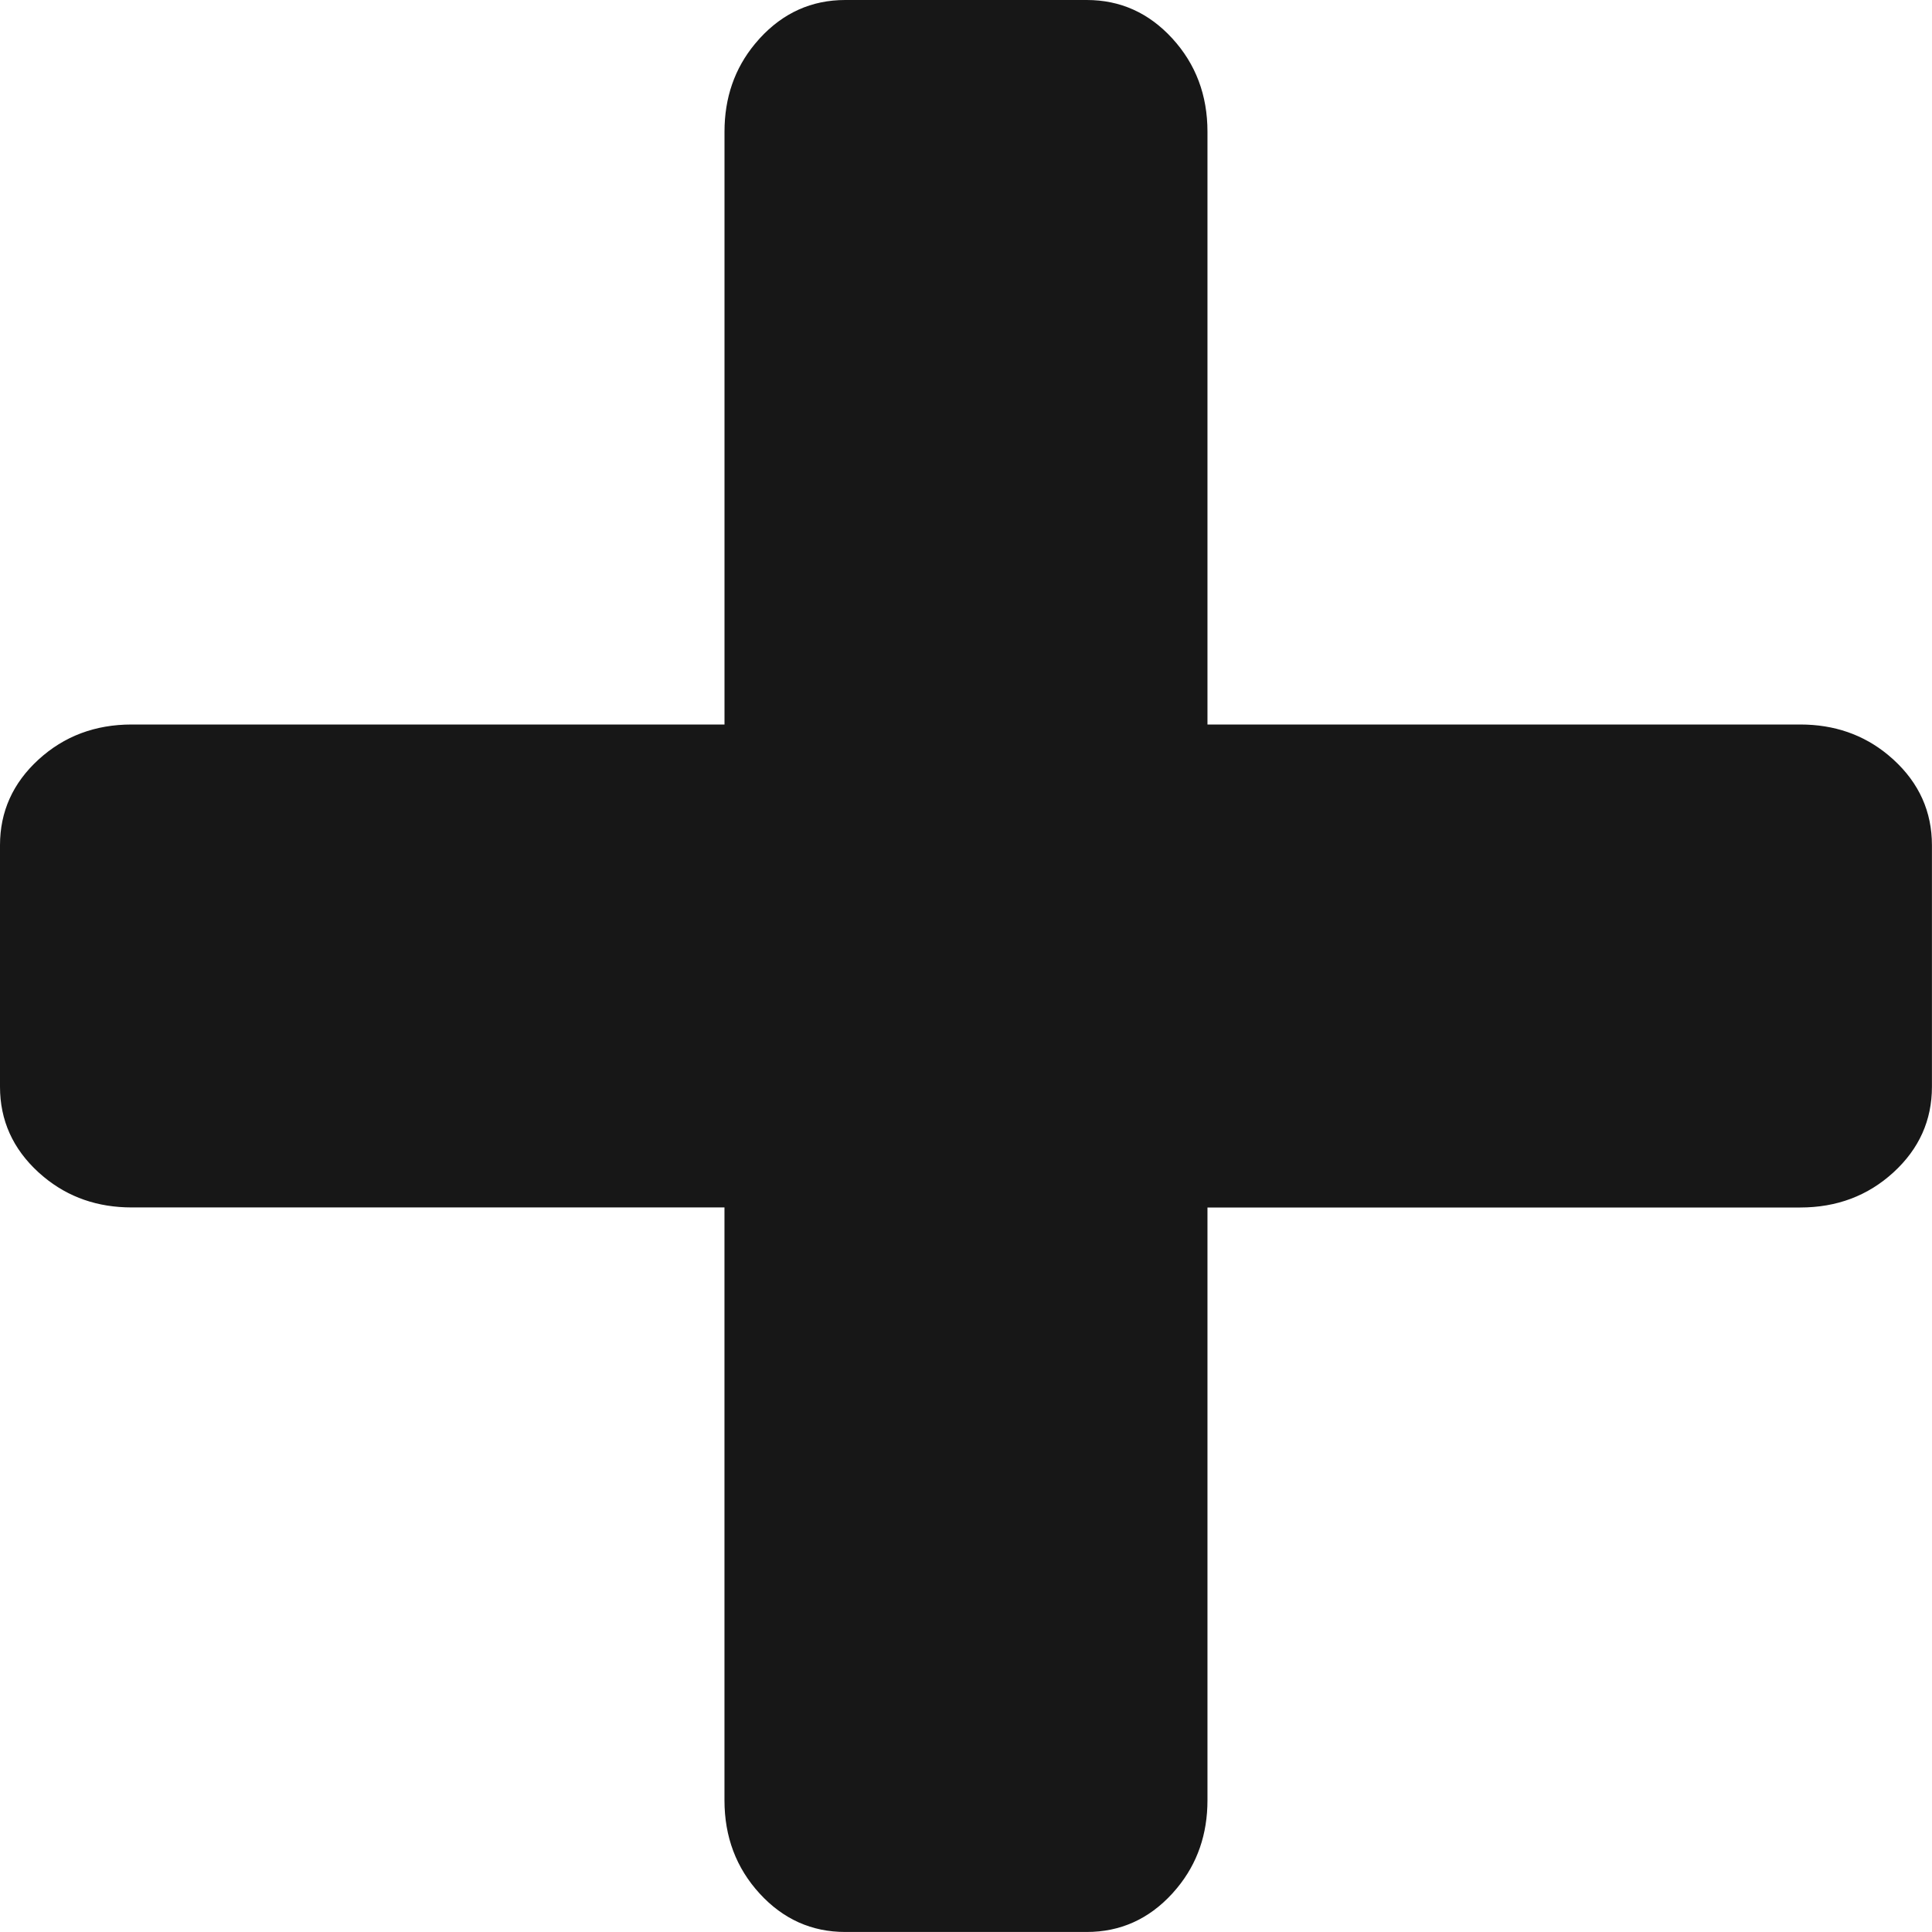
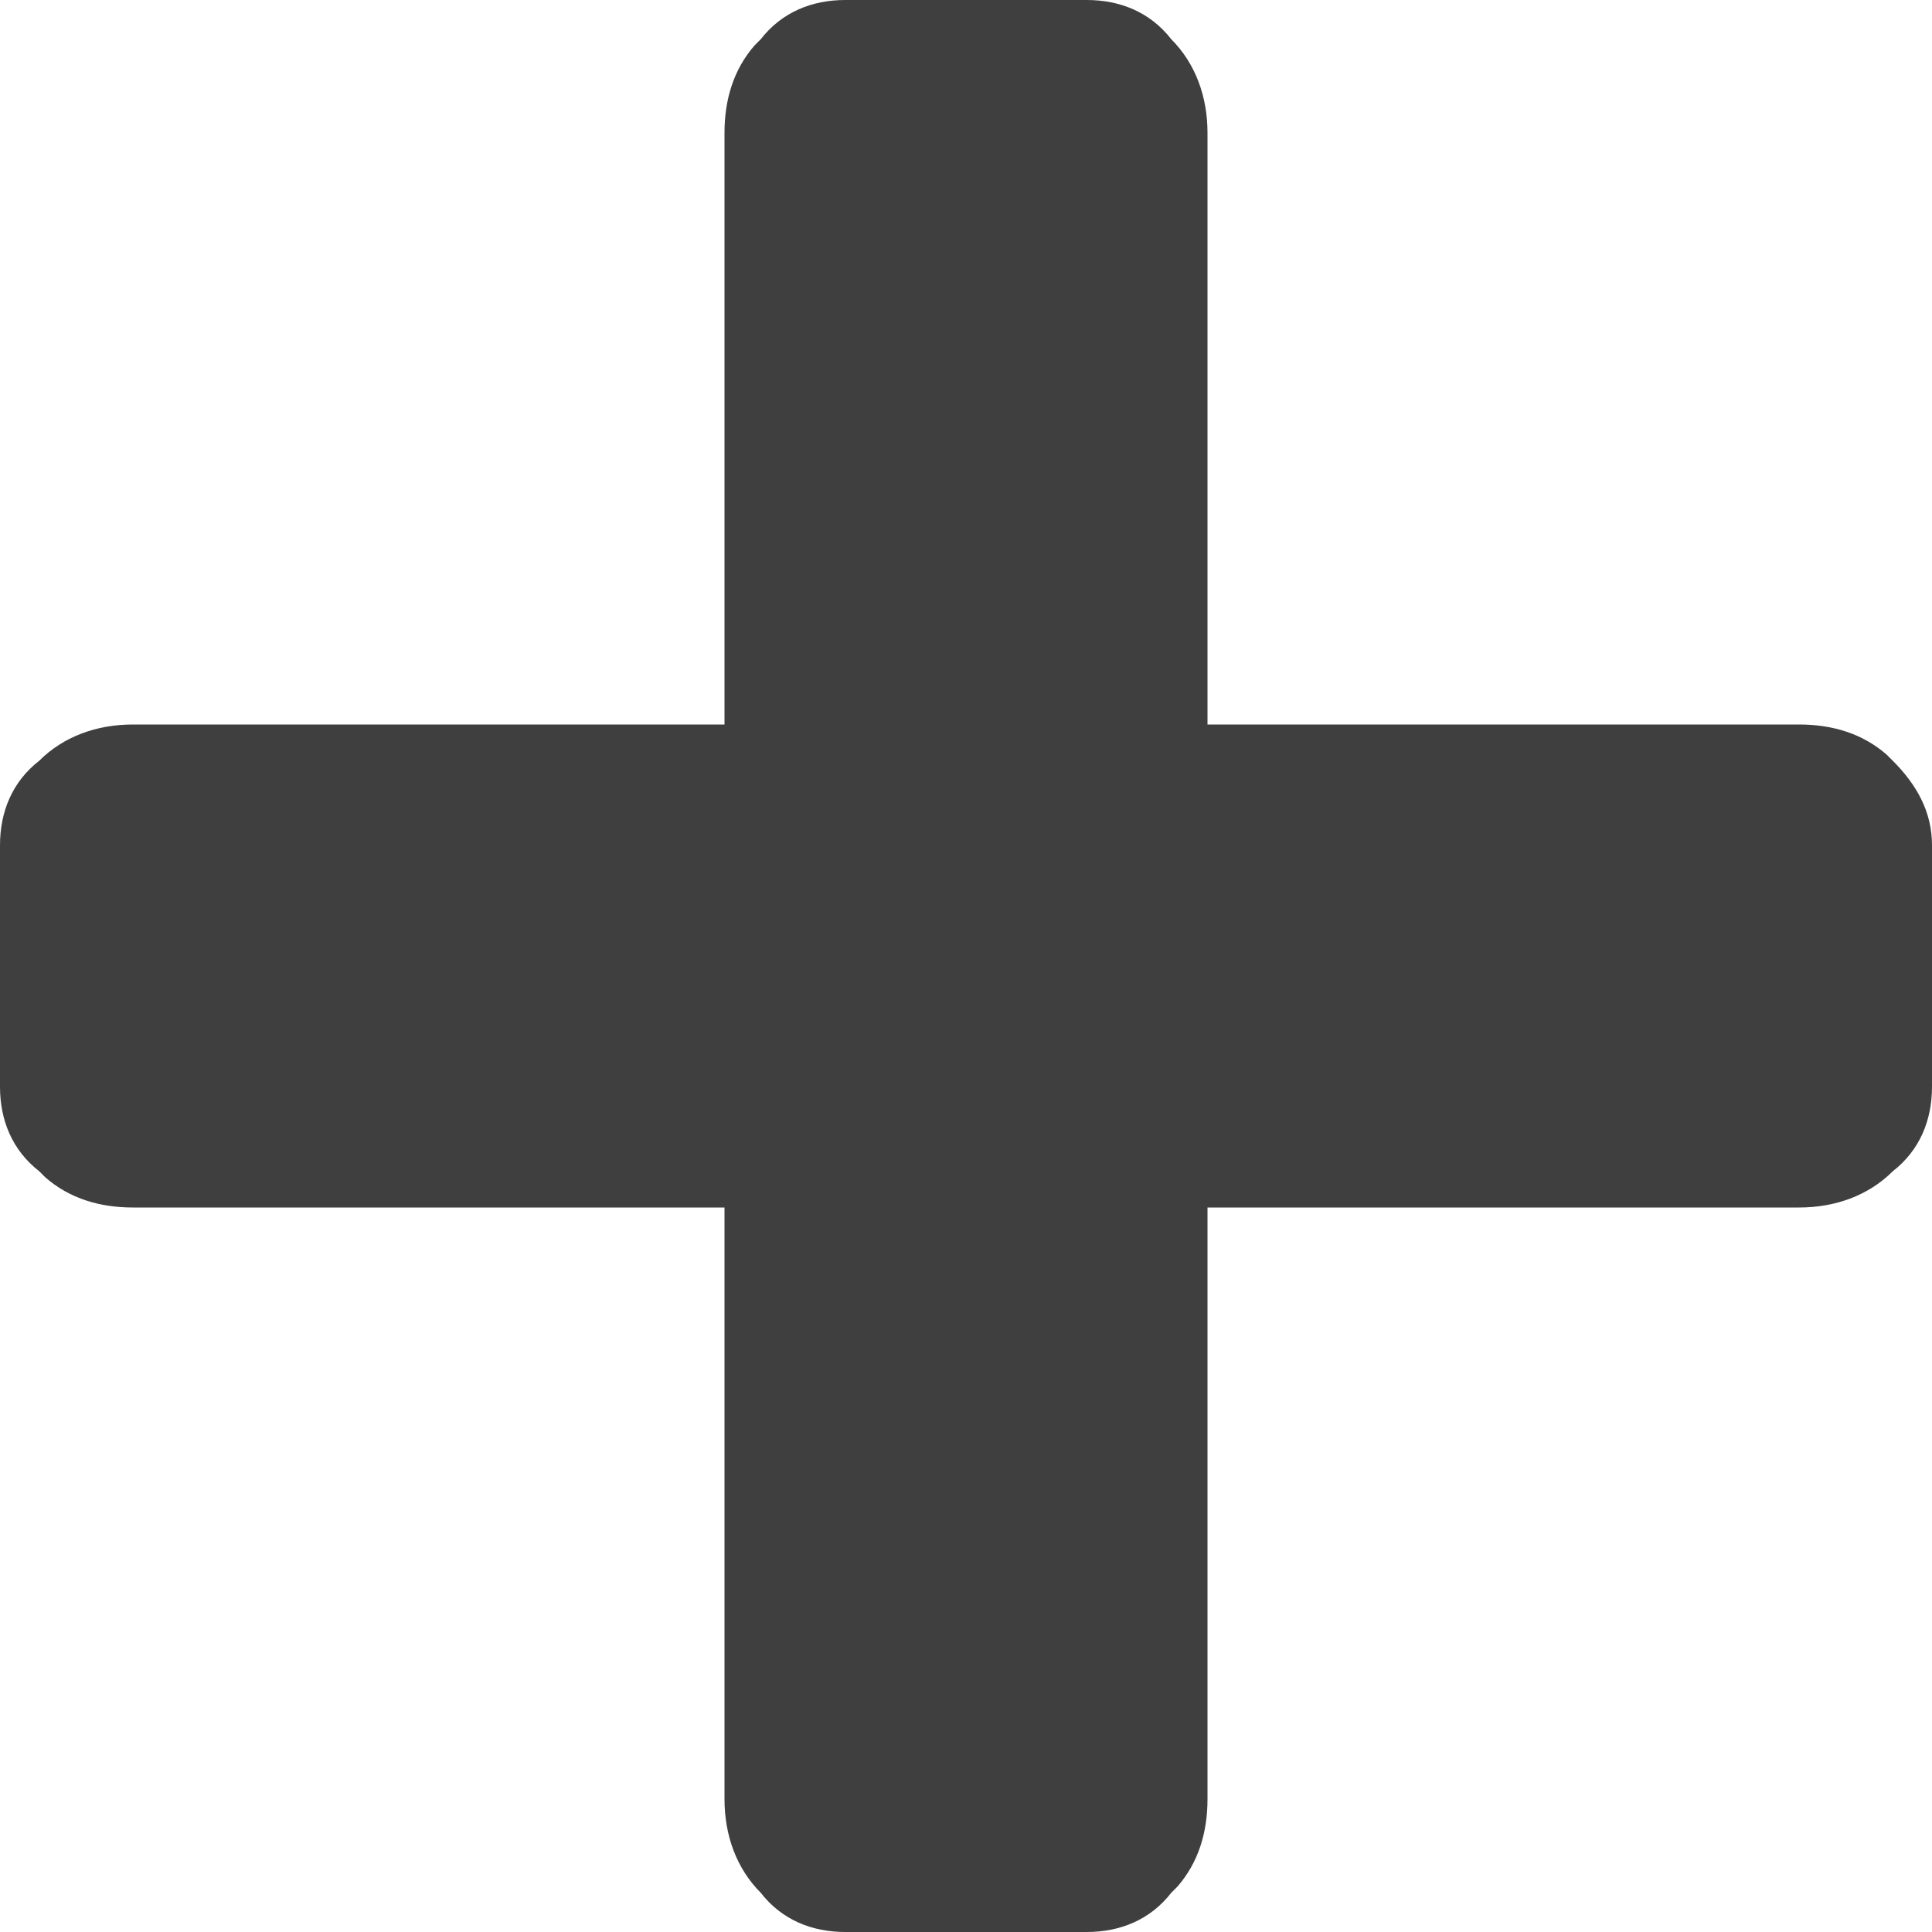
- <svg xmlns="http://www.w3.org/2000/svg" width="64" height="64" viewBox="0 0 64 64">
-   <path fill="#171717" fill-rule="evenodd" d="M36 0c1.111 0 2.056.425 2.833 1.272.778.849 1.166 1.88 1.166 3.091V24h19.636c1.125 0 2.095.335 2.907 1.006l.184.16c.849.778 1.272 1.723 1.272 2.834v8c0 1.112-.425 2.057-1.272 2.834-.849.778-1.88 1.166-3.091 1.166H39.999v19.636c0 1.125-.335 2.094-1.006 2.906l-.16.185c-.778.848-1.722 1.272-2.833 1.272h-8.001c-1.111 0-2.056-.424-2.834-1.272-.778-.849-1.166-1.88-1.166-3.09V39.998H4.363c-1.125 0-2.094-.335-2.906-1.006l-.185-.16C.424 38.054 0 37.11 0 36v-8.001c0-1.111.424-2.056 1.272-2.834C2.121 24.387 3.152 24 4.363 24H24V4.363c0-1.125.335-2.094 1.006-2.906l.16-.185C25.944.423 26.889 0 28 0z" />
+ <svg xmlns="http://www.w3.org/2000/svg" version="1.1" id="Layer_1" x="0px" y="0px" viewBox="0 0 64 64" style="enable-background:new 0 0 64 64;" xml:space="preserve">
+   <style type="text/css">
+ 	.st0{fill-rule:evenodd;clip-rule:evenodd;fill:#3F3F3F;}
+ </style>
+   <path class="st0" d="M36,0c1.1,0,2.1,0.4,2.8,1.3C39.6,2.1,40,3.2,40,4.4V24h19.6c1.1,0,2.1,0.3,2.9,1l0.2,0.2  c0.8,0.8,1.3,1.7,1.3,2.8v8c0,1.1-0.4,2.1-1.3,2.8c-0.8,0.8-1.9,1.2-3.1,1.2H40v19.6c0,1.1-0.3,2.1-1,2.9l-0.2,0.2  C38.1,63.6,37.1,64,36,64h-8c-1.1,0-2.1-0.4-2.8-1.3c-0.8-0.8-1.2-1.9-1.2-3.1V40H4.4c-1.1,0-2.1-0.3-2.9-1l-0.2-0.2  C0.4,38.1,0,37.1,0,36v-8c0-1.1,0.4-2.1,1.3-2.8C2.1,24.4,3.2,24,4.4,24H24V4.4c0-1.1,0.3-2.1,1-2.9l0.2-0.2C25.9,0.4,26.9,0,28,0  H36z" />
</svg>
